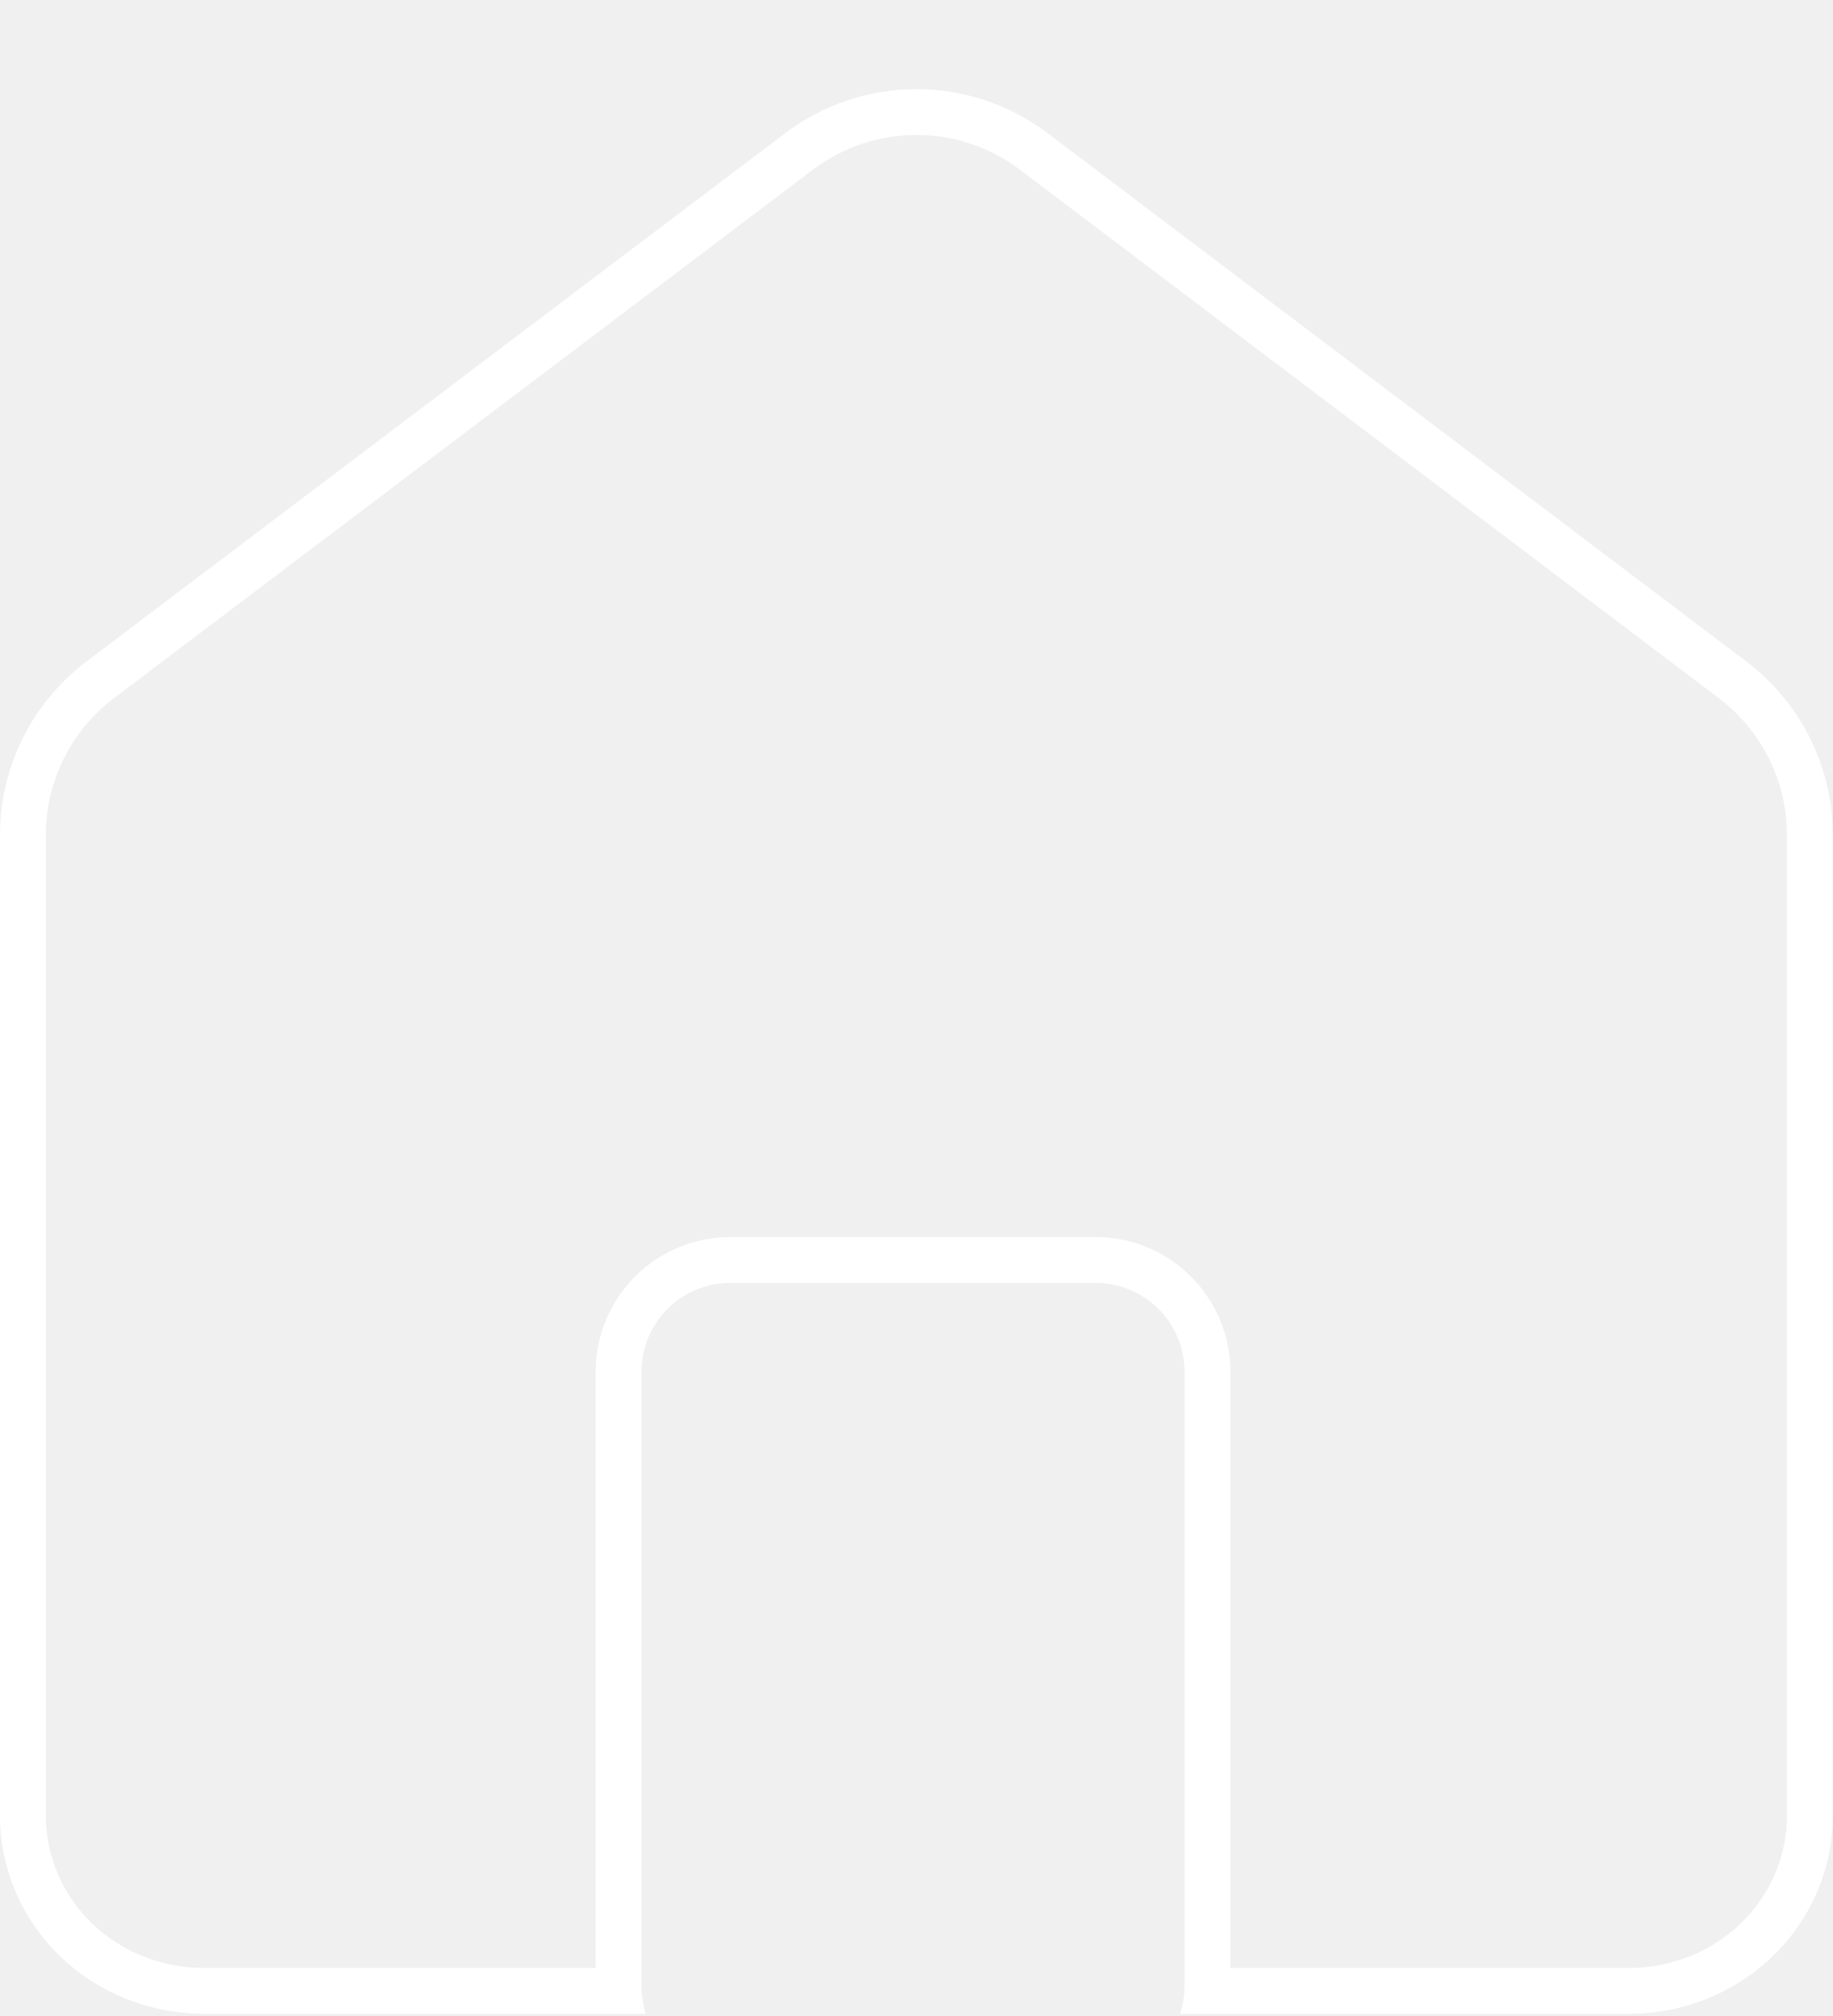
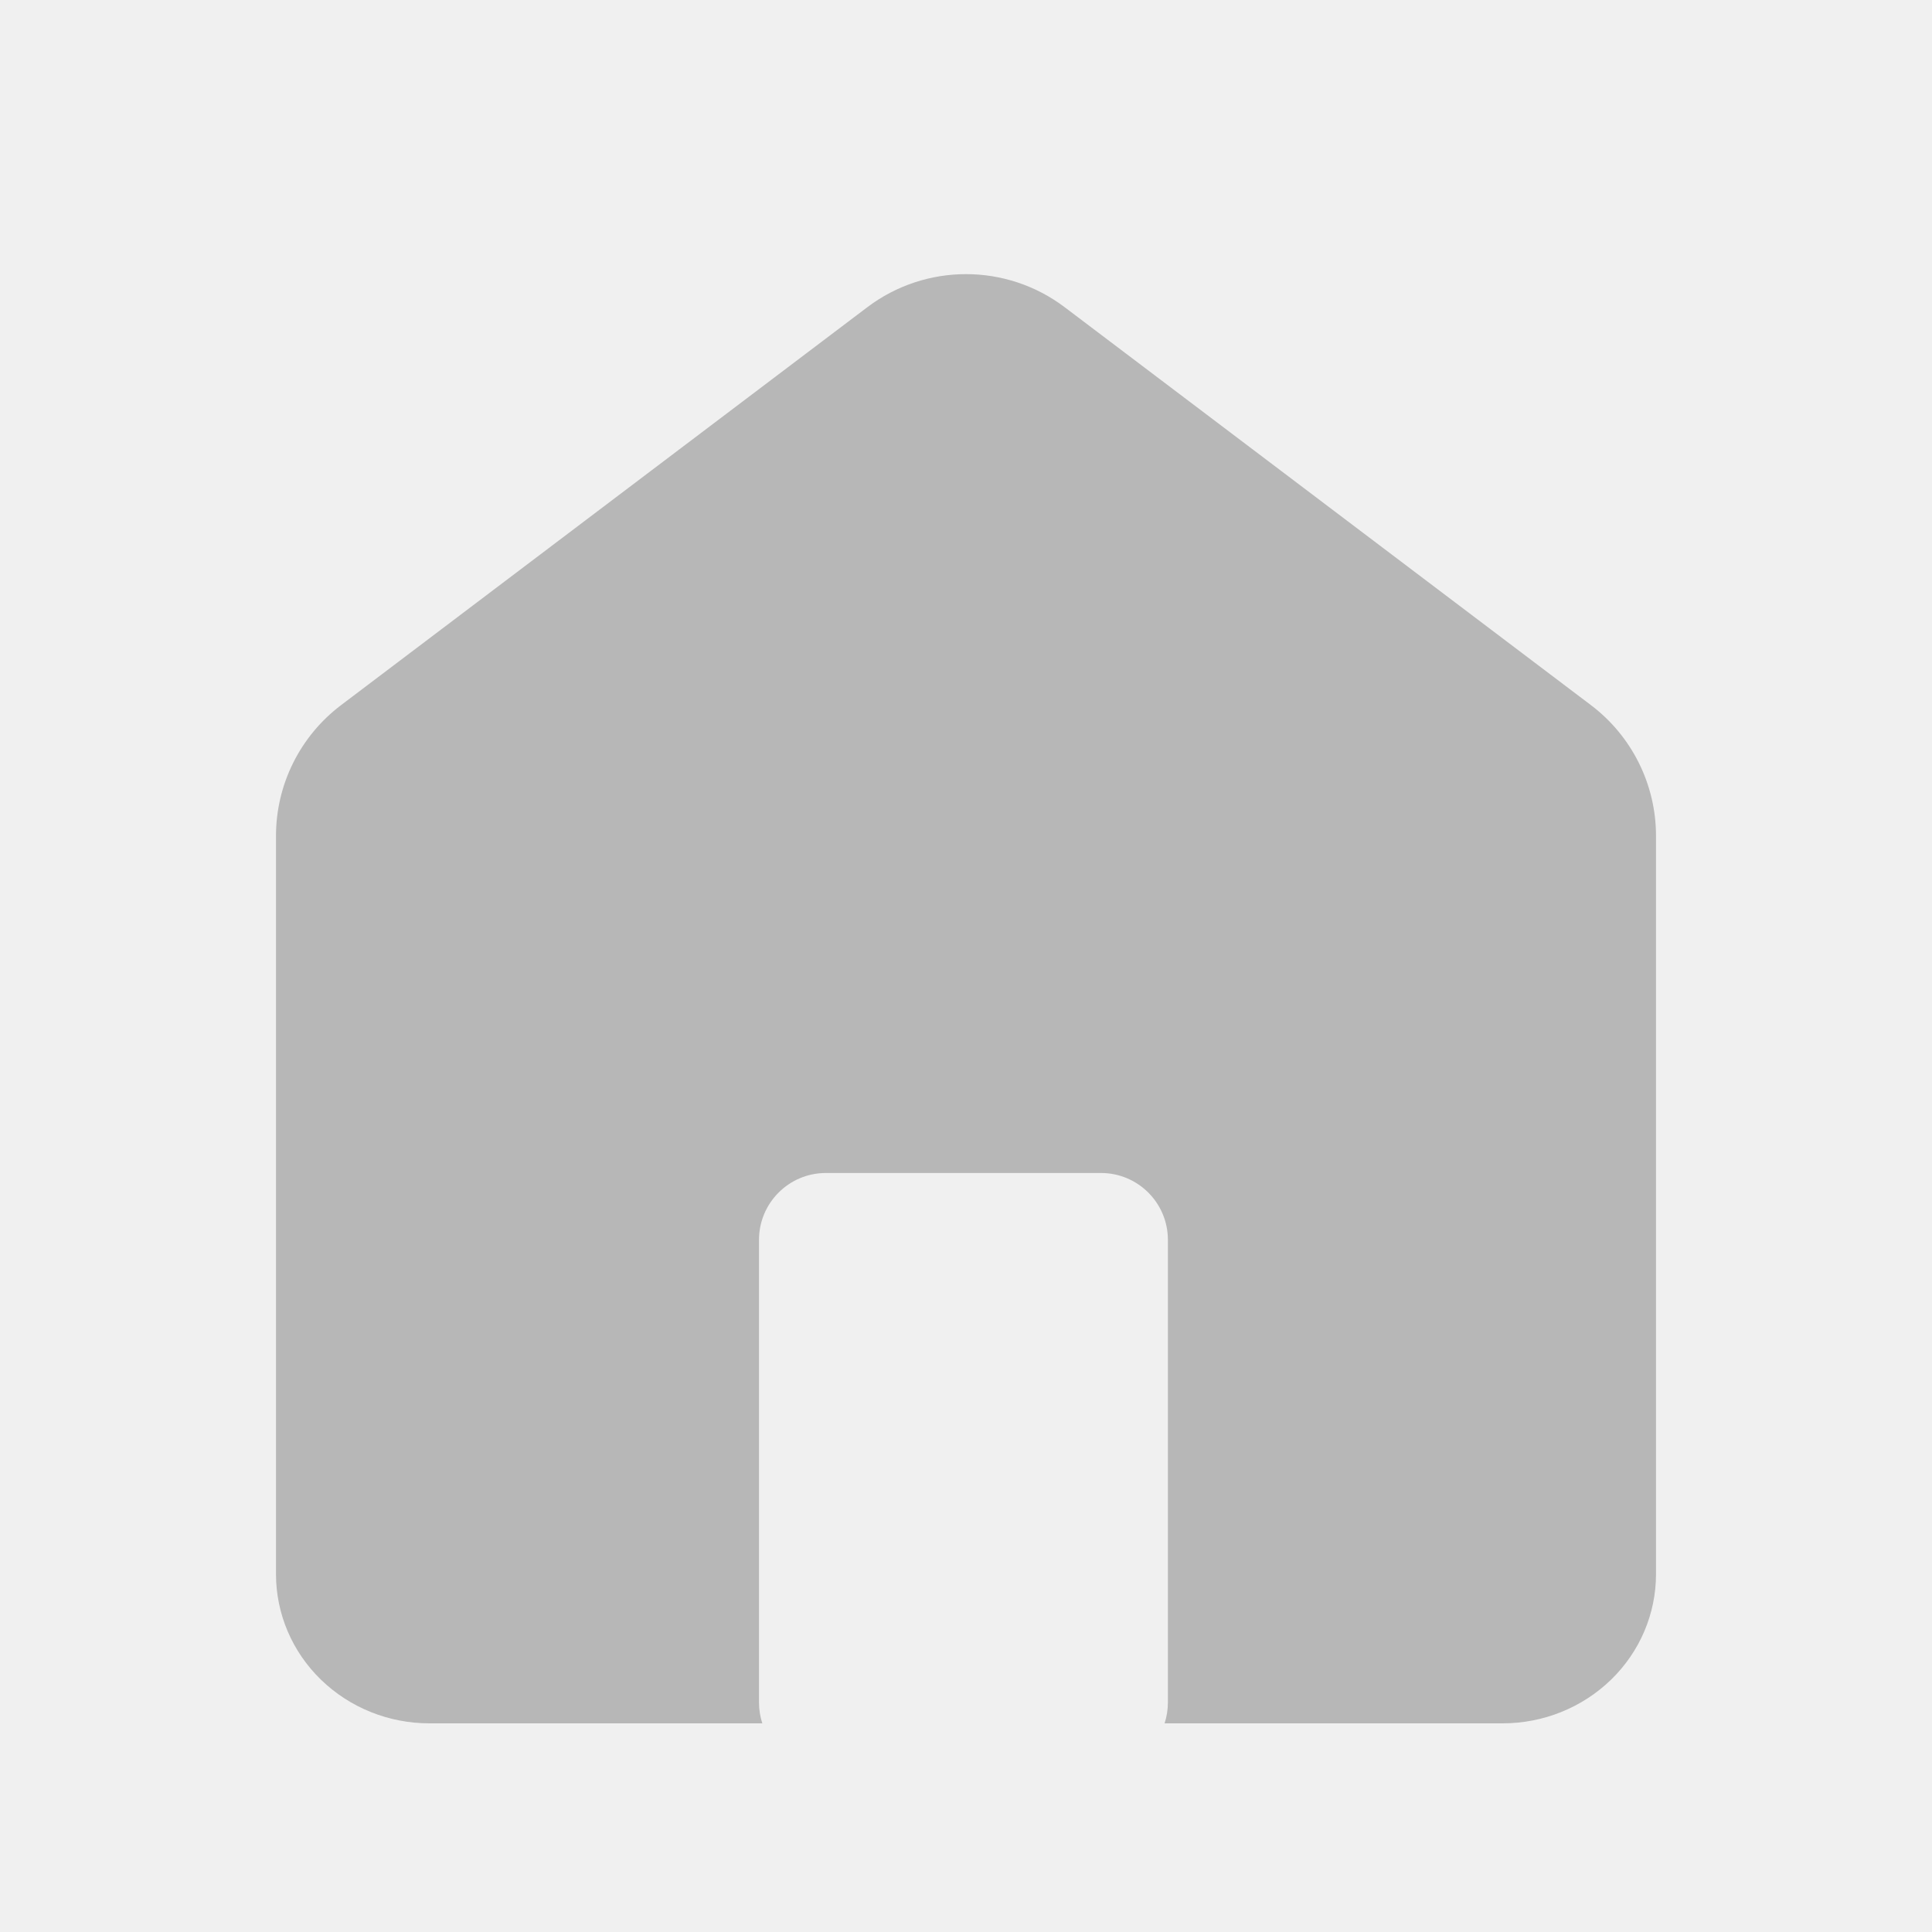
- <svg xmlns="http://www.w3.org/2000/svg" width="20" height="22" viewBox="0 0 20 22" fill="none">
-   <mask id="path-1-inside-1_487_1047" fill="white">
-     <path fill-rule="evenodd" clip-rule="evenodd" d="M0.942 7.22C0.349 7.669 0 8.369 0 9.113V19.815C0 20.388 0.234 20.938 0.651 21.343C1.068 21.748 1.633 21.976 2.222 21.976H7.048C7.017 21.881 7 21.779 7 21.673V14.969C7 14.434 7.434 14 7.969 14H11.957C12.492 14 12.926 14.434 12.926 14.969V21.673C12.926 21.779 12.909 21.881 12.878 21.976H17.778C18.367 21.976 18.932 21.748 19.349 21.343C19.766 20.938 20 20.388 20 19.815V9.113C20 8.369 19.651 7.669 19.058 7.22L11.431 1.453C10.585 0.813 9.416 0.813 8.569 1.453L0.942 7.22Z" />
-   </mask>
-   <path d="M0.942 7.22L0.64 6.822H0.64L0.942 7.22ZM0.651 21.343L0.302 21.702L0.302 21.702L0.651 21.343ZM7.048 21.976V22.476C7.209 22.476 7.359 22.399 7.453 22.269C7.547 22.139 7.573 21.972 7.523 21.82L7.048 21.976ZM12.878 21.976L12.403 21.82C12.353 21.972 12.379 22.139 12.473 22.269C12.567 22.399 12.717 22.476 12.878 22.476V21.976ZM19.349 21.343L19.698 21.702V21.702L19.349 21.343ZM19.058 7.22L18.757 7.619L19.058 7.22ZM11.431 1.453L11.13 1.852L11.431 1.453ZM8.569 1.453L8.87 1.852L8.569 1.453ZM0.5 9.113C0.5 8.526 0.775 7.973 1.243 7.619L0.64 6.822C-0.078 7.365 -0.5 8.213 -0.5 9.113H0.5ZM0.5 19.815V9.113H-0.5V19.815H0.5ZM0.999 20.985C0.678 20.672 0.5 20.251 0.5 19.815H-0.5C-0.5 20.526 -0.21 21.204 0.302 21.702L0.999 20.985ZM2.222 21.476C1.761 21.476 1.321 21.298 0.999 20.985L0.302 21.702C0.814 22.199 1.505 22.476 2.222 22.476V21.476ZM7.048 21.476H2.222V22.476H7.048V21.476ZM7.523 21.82C7.508 21.774 7.5 21.725 7.5 21.673H6.5C6.5 21.833 6.526 21.987 6.573 22.132L7.523 21.82ZM7.5 21.673V14.969H6.5V21.673H7.5ZM7.5 14.969C7.5 14.71 7.71 14.5 7.969 14.5V13.5C7.158 13.5 6.5 14.158 6.5 14.969H7.5ZM7.969 14.5H11.957V13.5H7.969V14.5ZM11.957 14.5C12.216 14.5 12.426 14.71 12.426 14.969H13.426C13.426 14.158 12.768 13.5 11.957 13.5V14.5ZM12.426 14.969V21.673H13.426V14.969H12.426ZM12.426 21.673C12.426 21.725 12.418 21.774 12.403 21.82L13.353 22.132C13.4 21.987 13.426 21.833 13.426 21.673H12.426ZM17.778 21.476H12.878V22.476H17.778V21.476ZM19.001 20.985C18.679 21.298 18.239 21.476 17.778 21.476V22.476C18.495 22.476 19.186 22.199 19.698 21.702L19.001 20.985ZM19.5 19.815C19.5 20.251 19.322 20.672 19.001 20.985L19.698 21.702C20.21 21.204 20.5 20.526 20.5 19.815H19.5ZM19.5 9.113V19.815H20.5V9.113H19.5ZM18.757 7.619C19.225 7.973 19.5 8.526 19.5 9.113H20.5C20.5 8.213 20.078 7.365 19.36 6.822L18.757 7.619ZM11.13 1.852L18.757 7.619L19.36 6.822L11.733 1.054L11.13 1.852ZM8.87 1.852C9.539 1.346 10.461 1.346 11.13 1.852L11.733 1.054C10.708 0.279 9.292 0.279 8.267 1.054L8.87 1.852ZM1.243 7.619L8.87 1.852L8.267 1.054L0.64 6.822L1.243 7.619Z" fill="white" mask="url(#path-1-inside-1_487_1047)" />
+ <svg xmlns="http://www.w3.org/2000/svg" width="28" height="28" viewBox="0 0 28 28" fill="none">
+   <path fill-rule="evenodd" clip-rule="evenodd" d="M4.942 10.22C4.349 10.669 4 11.37 4 12.113V22.815C4 23.388 4.234 23.938 4.651 24.343C5.068 24.748 5.633 24.976 6.222 24.976H11.048C11.017 24.881 11 24.779 11 24.673V17.969C11 17.434 11.434 17 11.969 17H15.957C16.492 17 16.926 17.434 16.926 17.969V24.673C16.926 24.779 16.909 24.881 16.878 24.976H21.778C22.367 24.976 22.932 24.748 23.349 24.343C23.766 23.938 24 23.388 24 22.815V12.113C24 11.37 23.651 10.669 23.058 10.22L15.431 4.453C14.585 3.813 13.415 3.813 12.569 4.453L4.942 10.22Z" fill="#B7B7B7" />
</svg>
